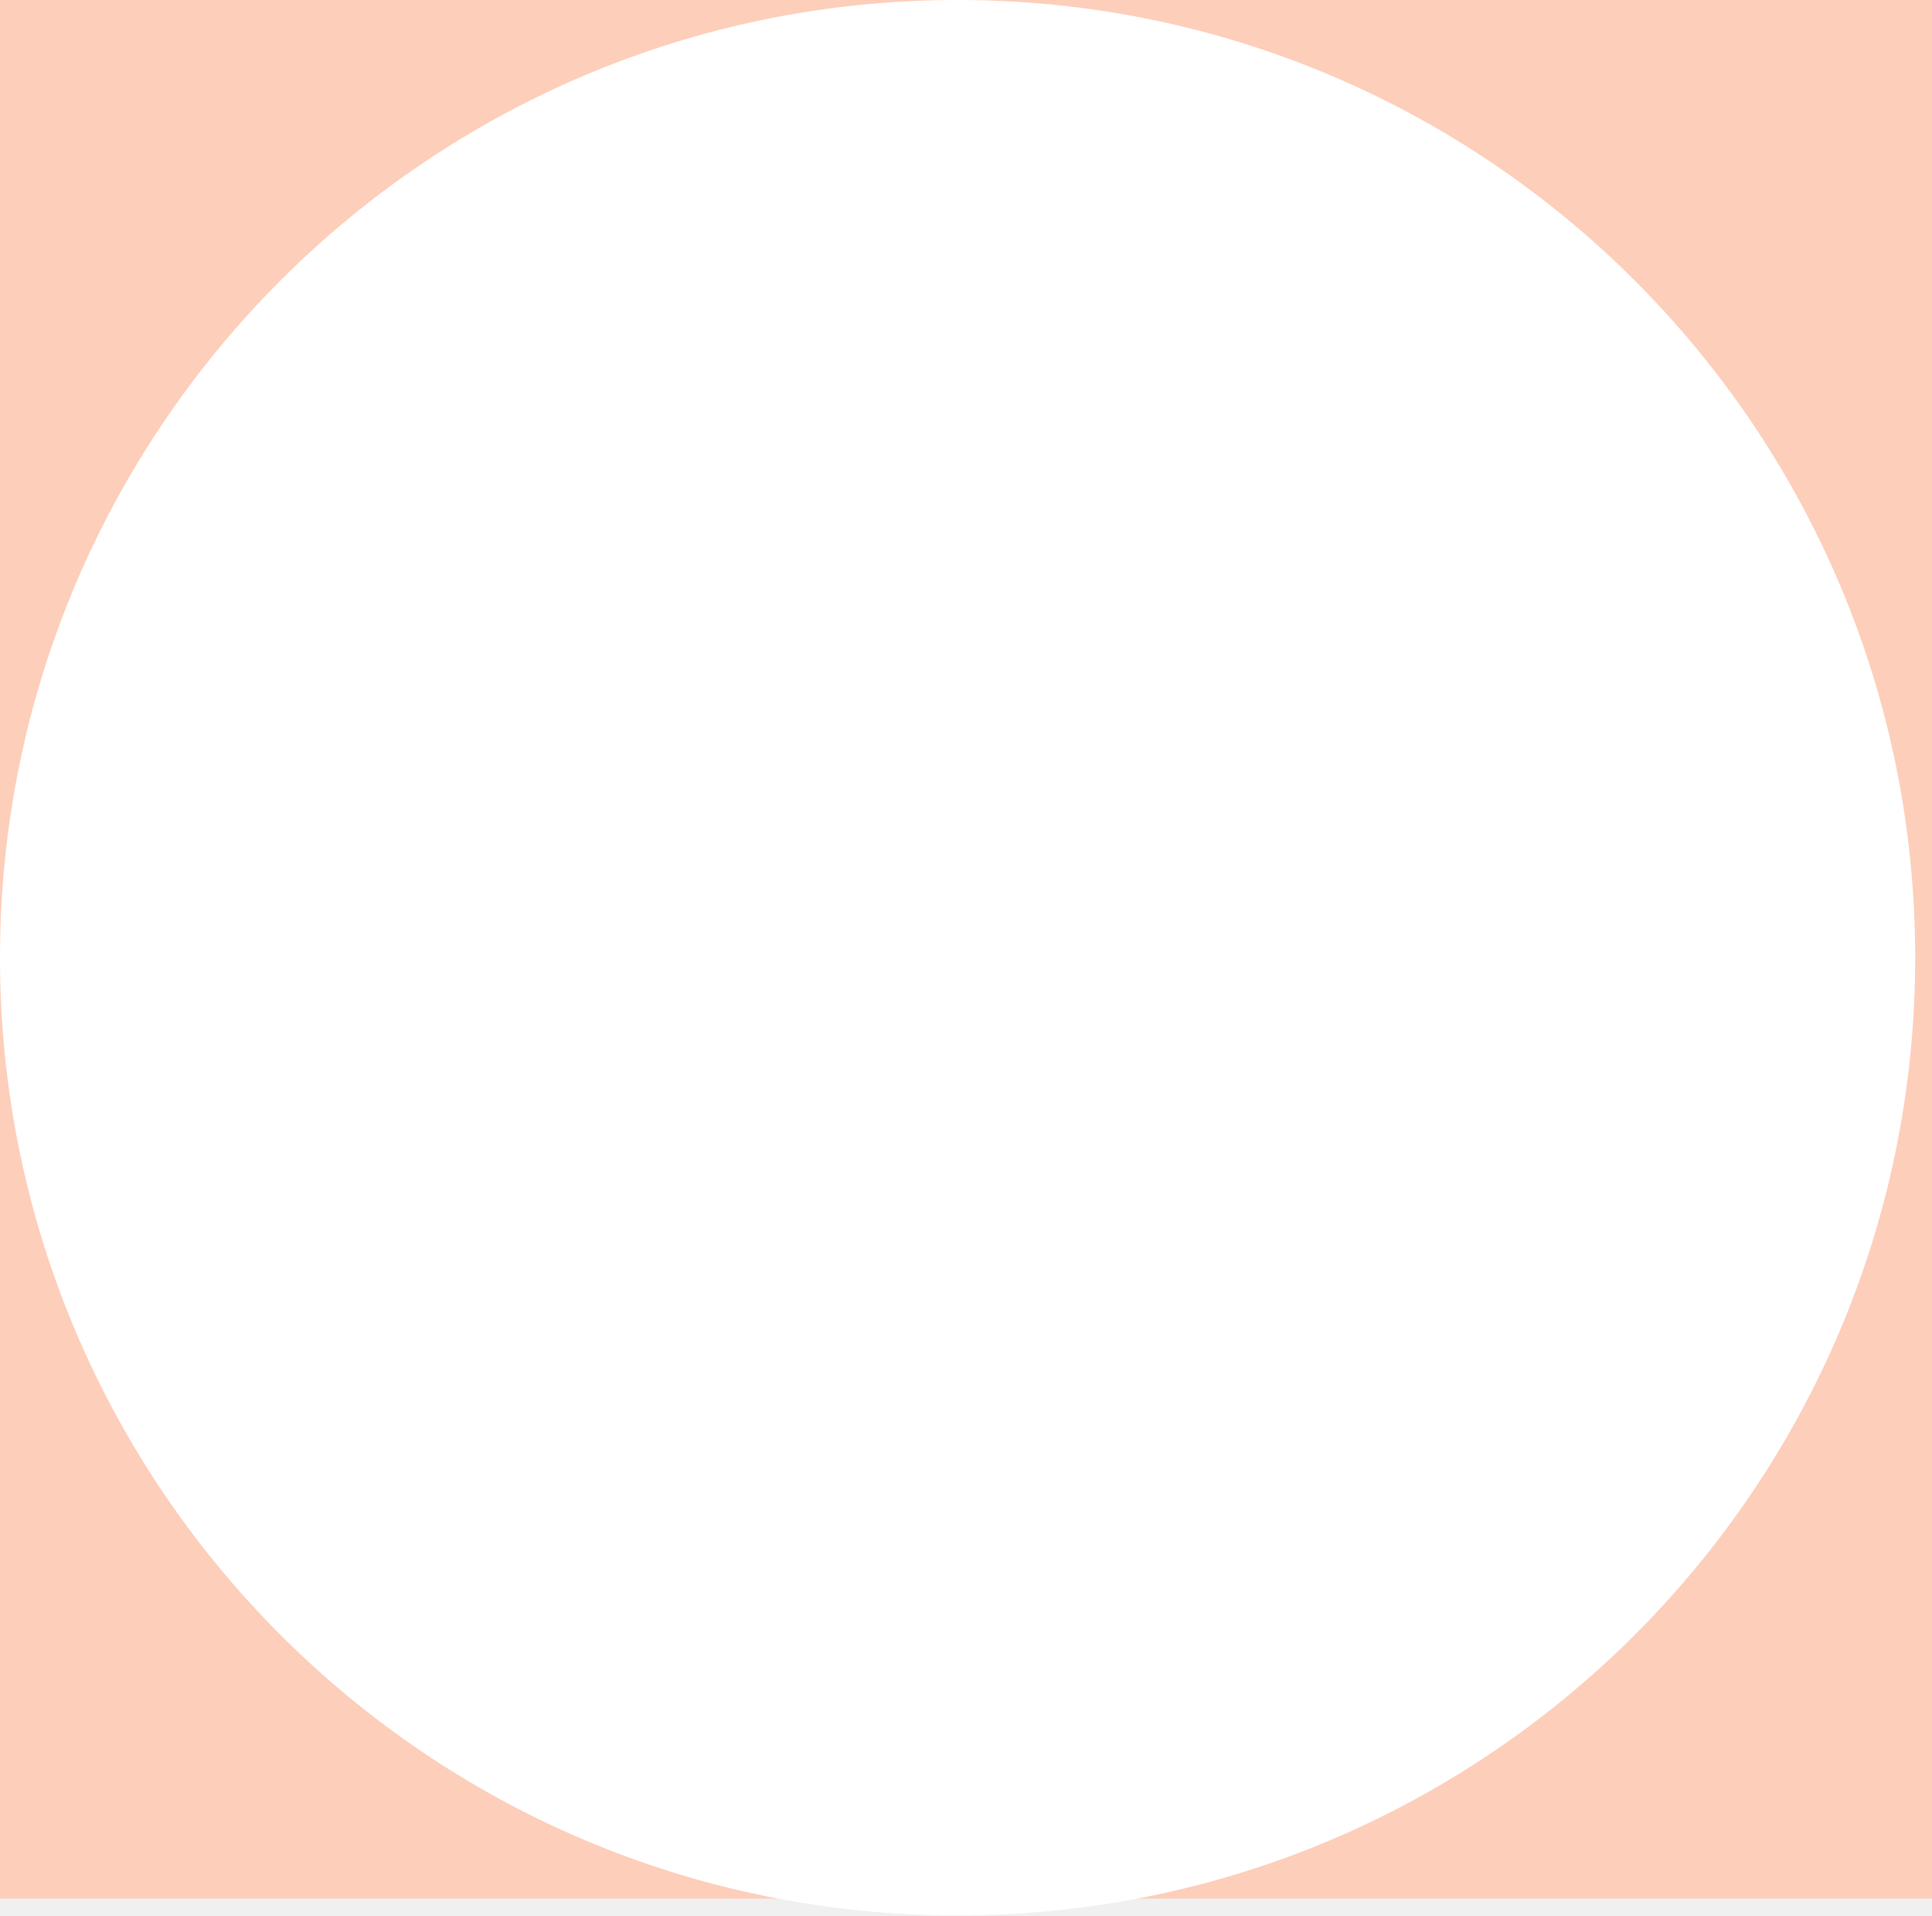
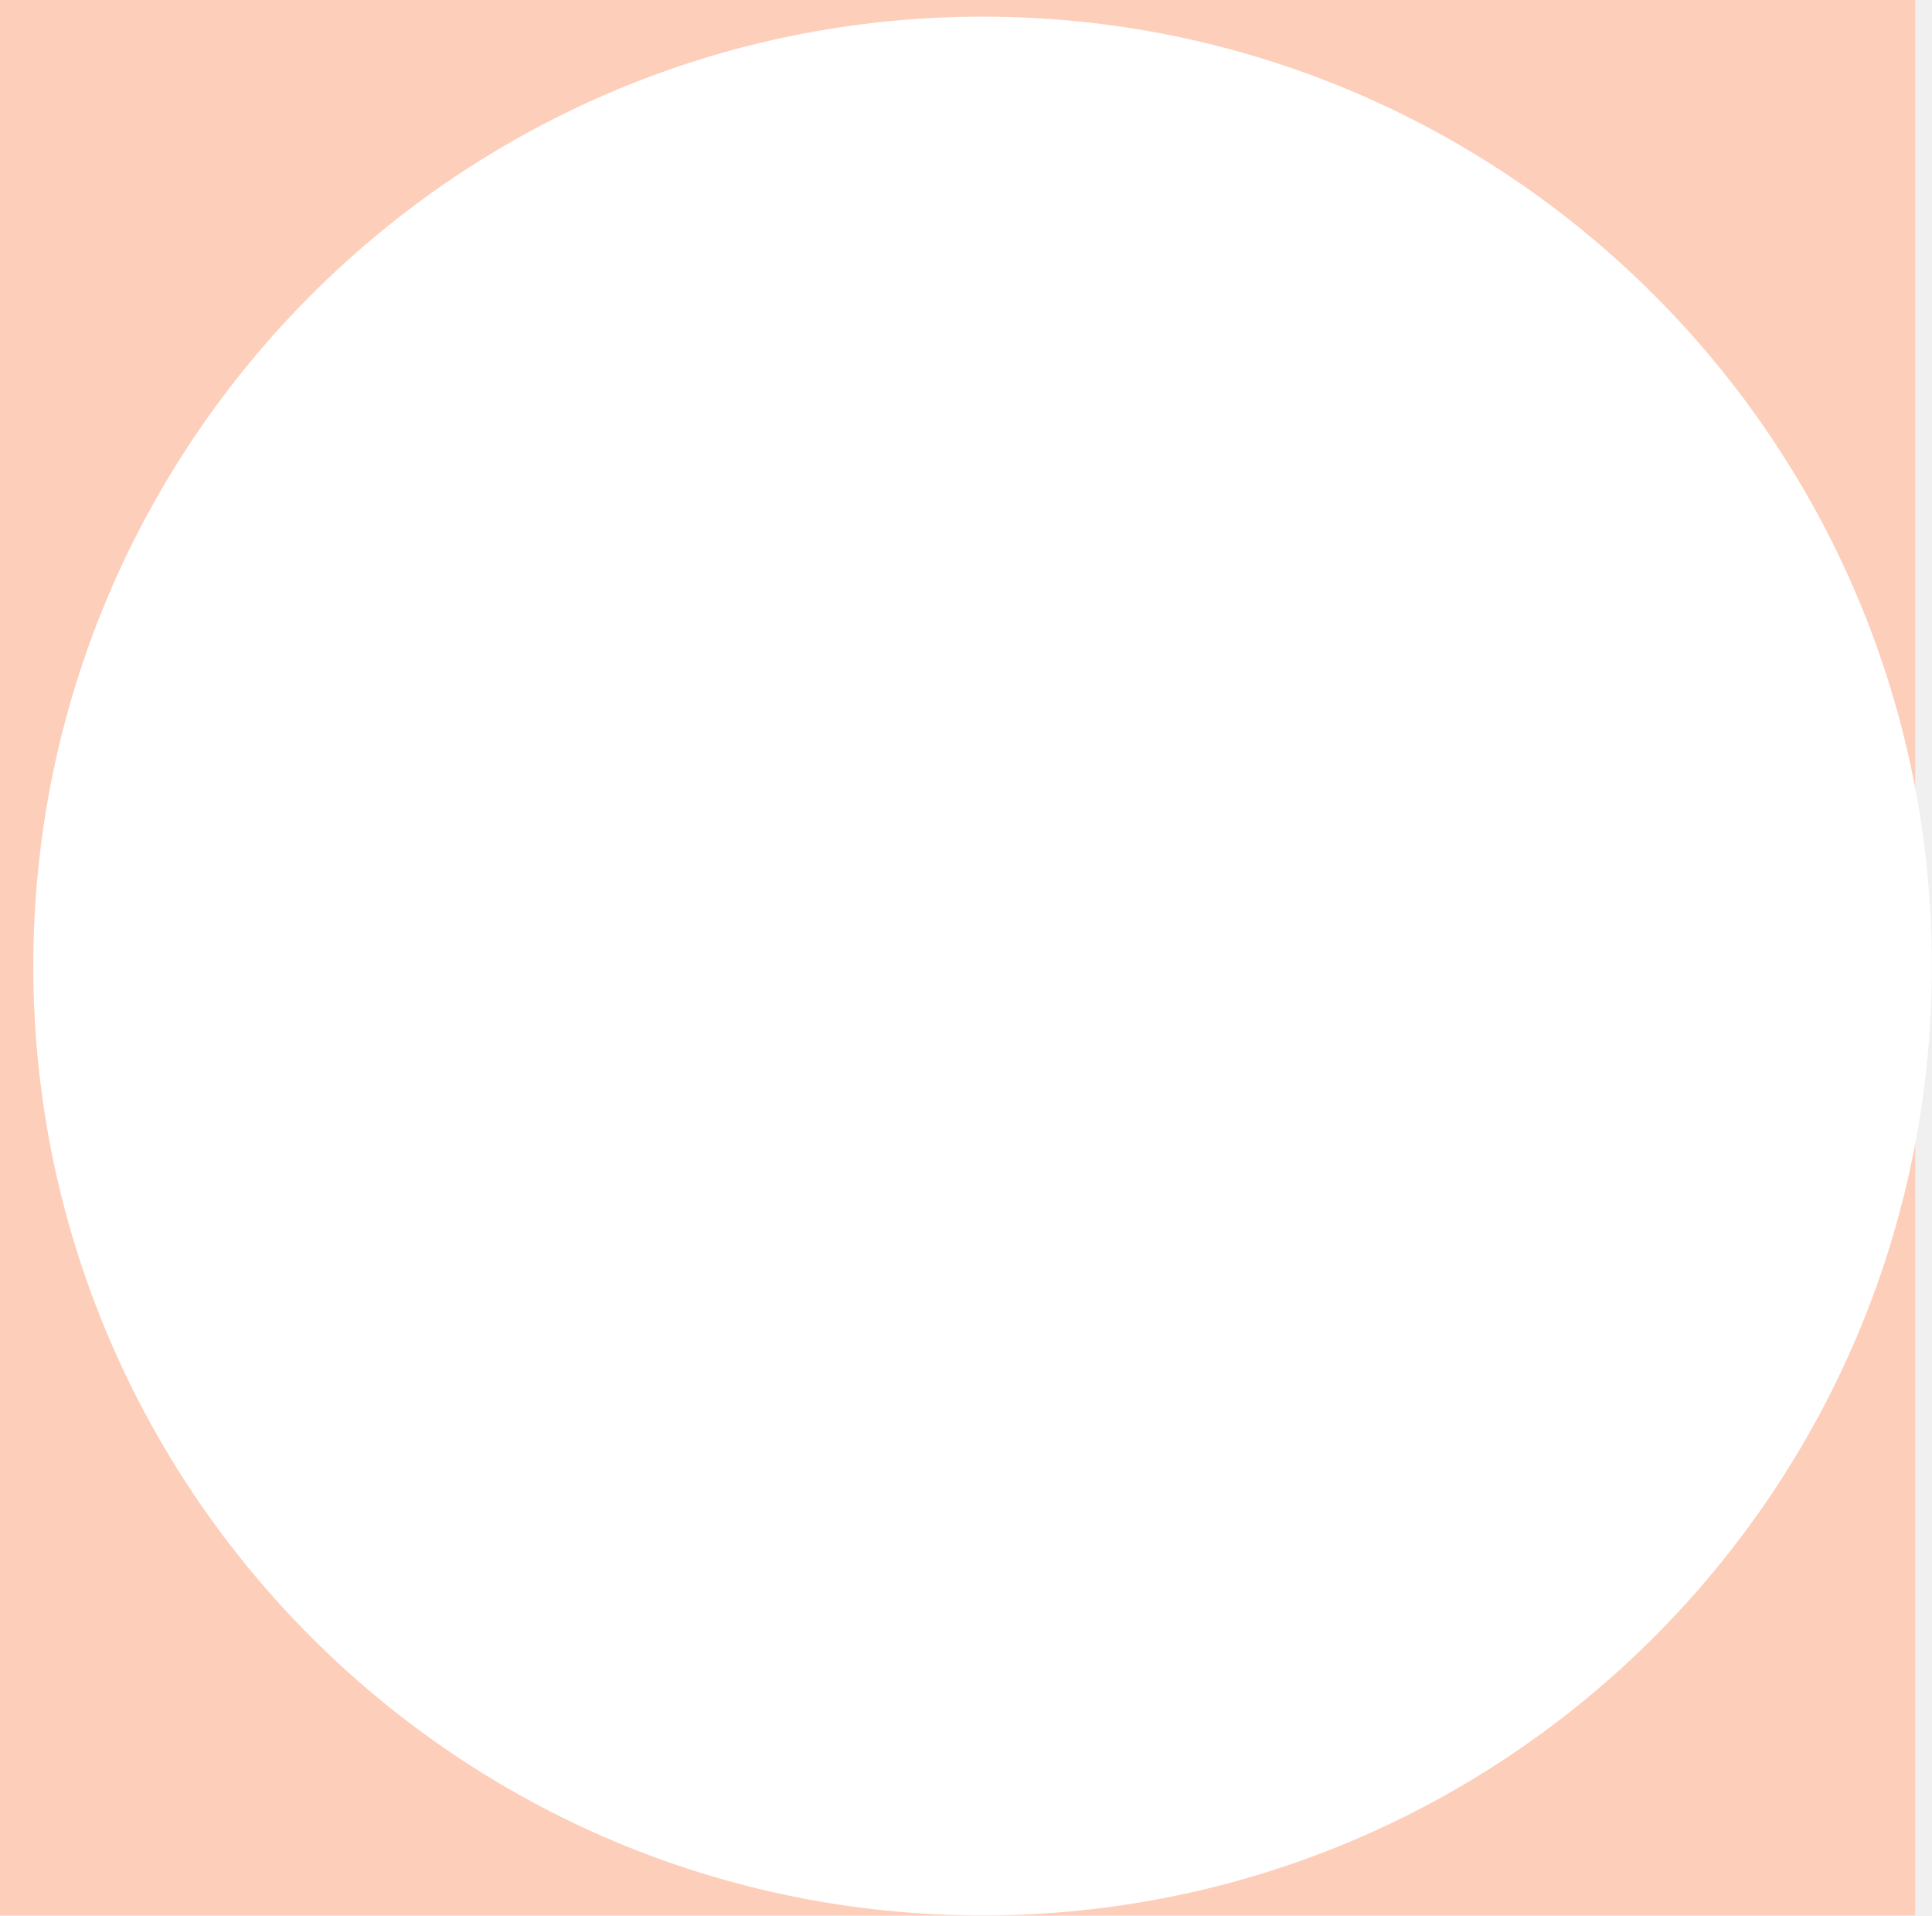
<svg xmlns="http://www.w3.org/2000/svg" width="115" height="114" viewBox="0 0 115 114" fill="none">
-   <rect y="-2" width="115" height="115" fill="#FDCEBA" />
-   <circle cx="57" cy="57" r="57" fill="white" />
+   <rect y="114" width="114" height="114" transform="rotate(-90 0 114)" fill="#FDCEBA" />
+   <circle cx="58.487" cy="57.496" r="56.504" transform="rotate(-90 58.4869 57.4956)" fill="white" />
</svg>
